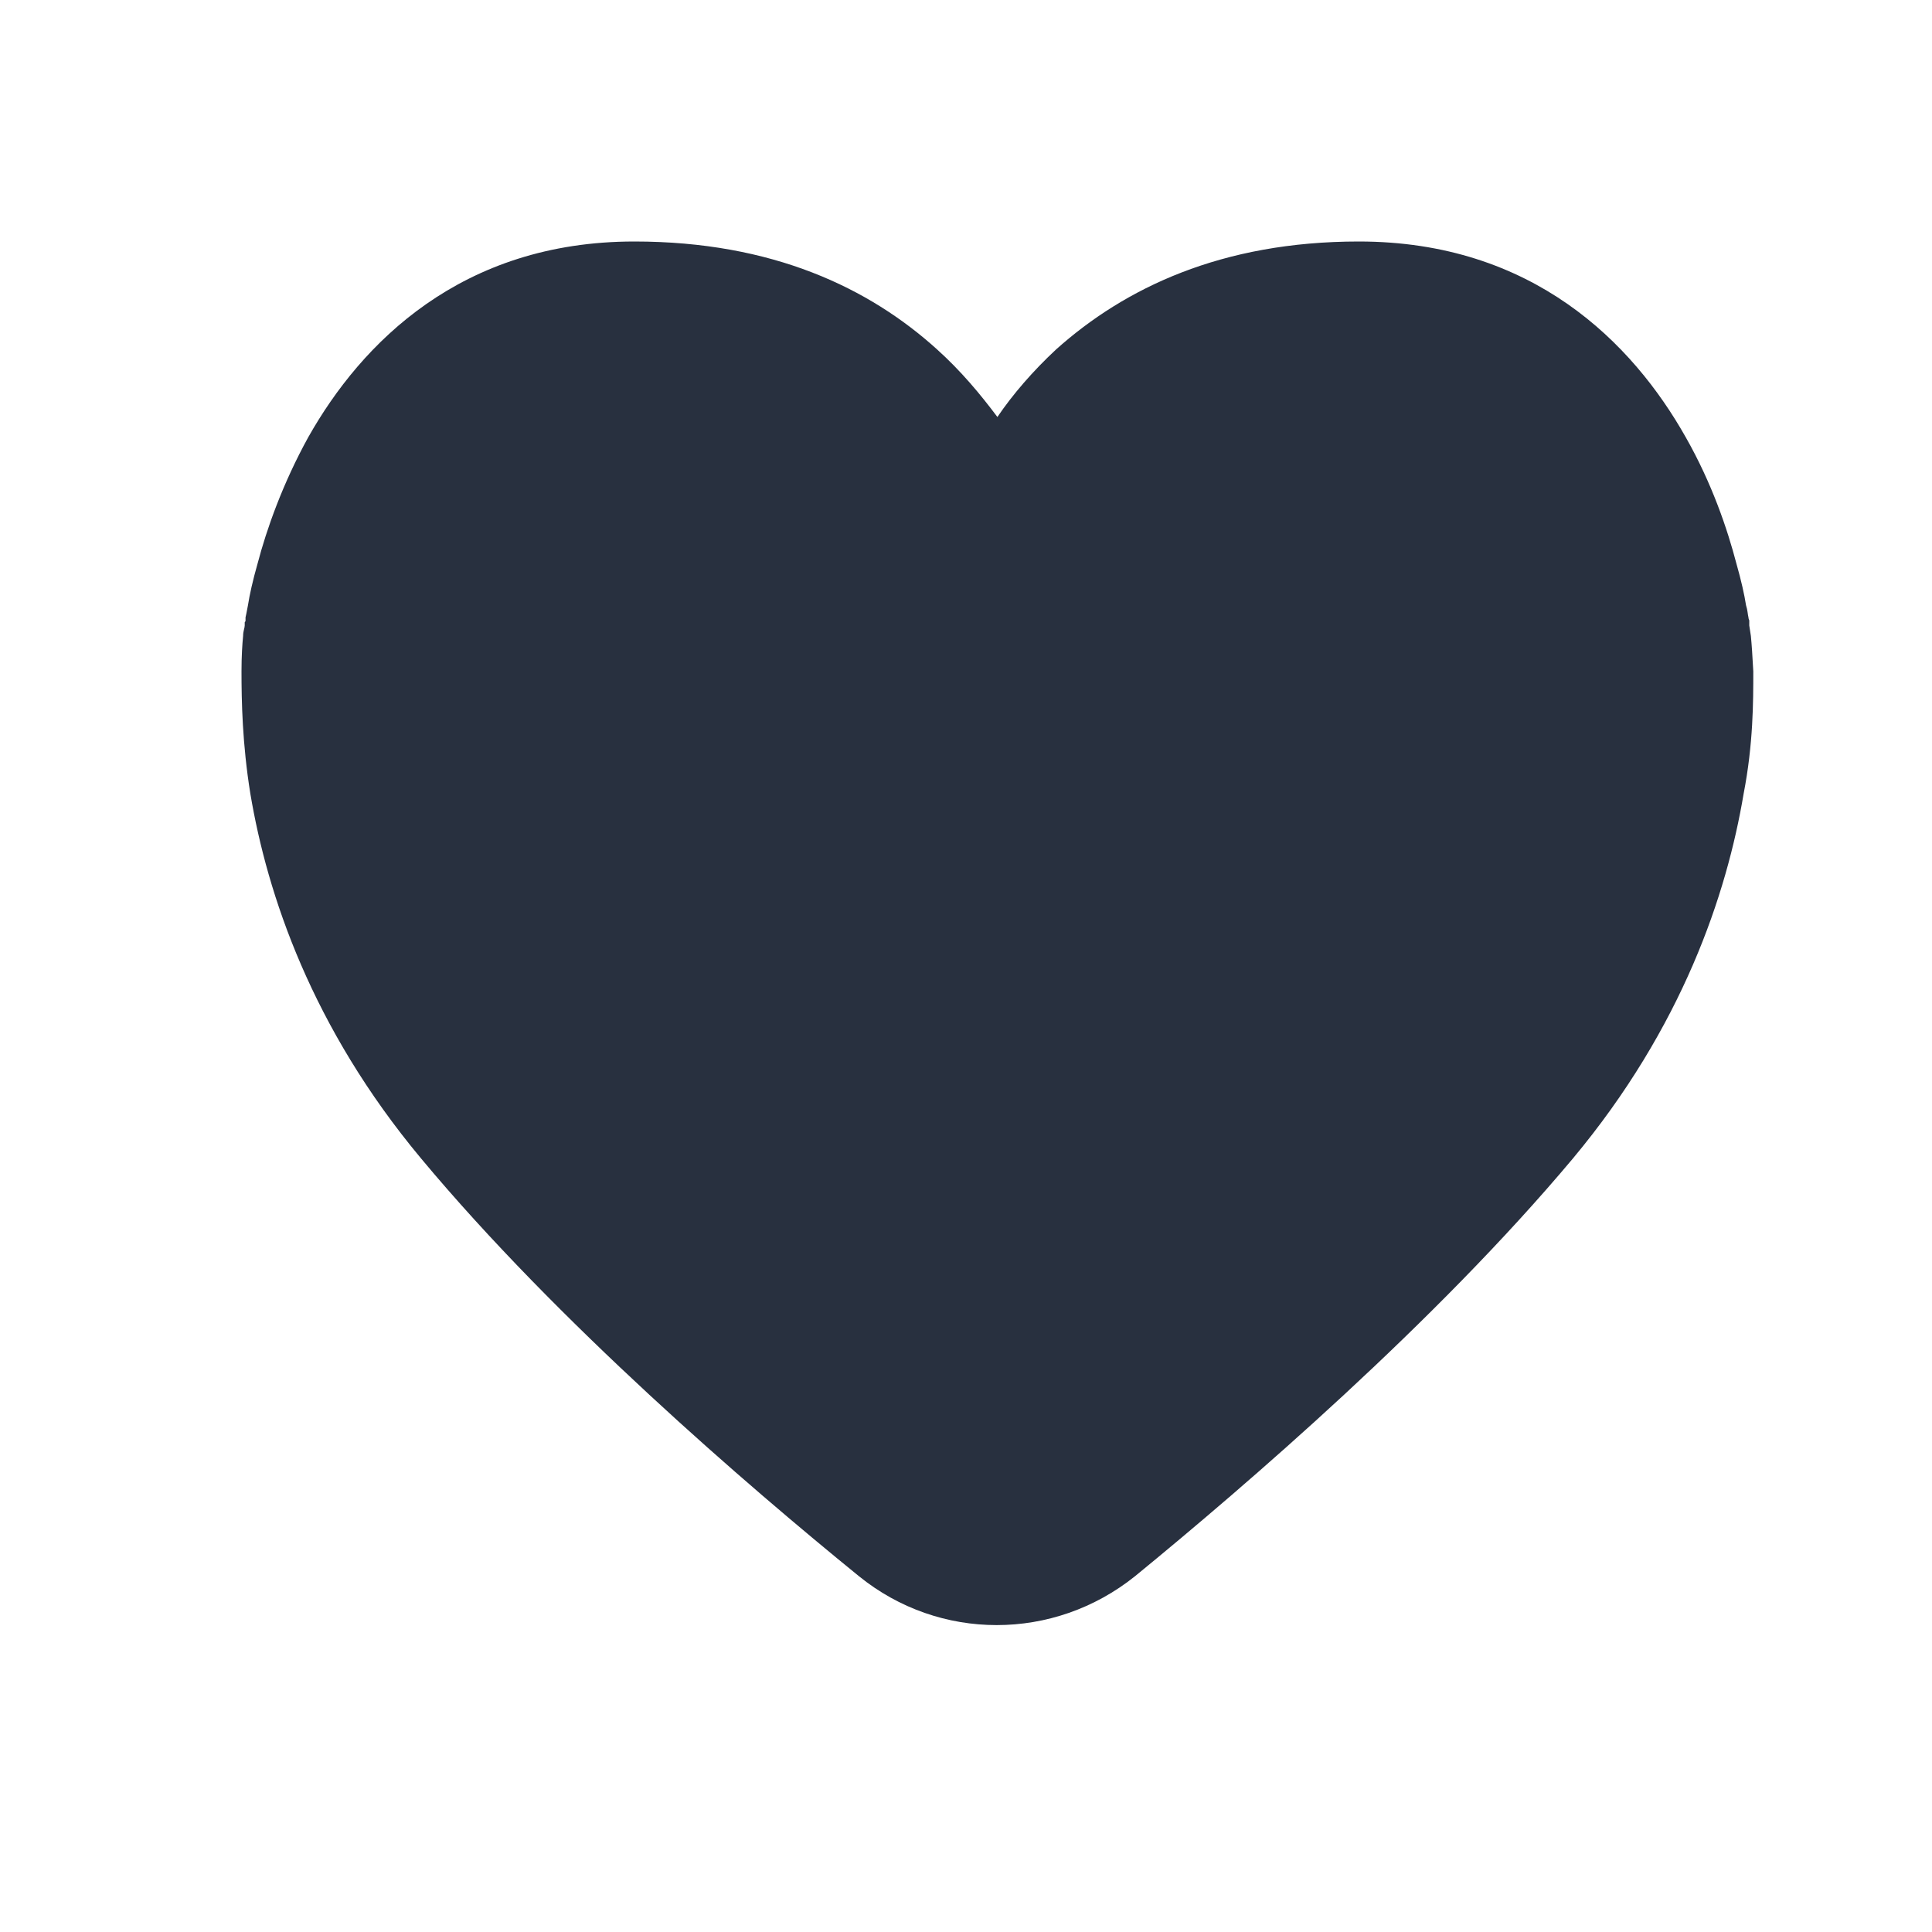
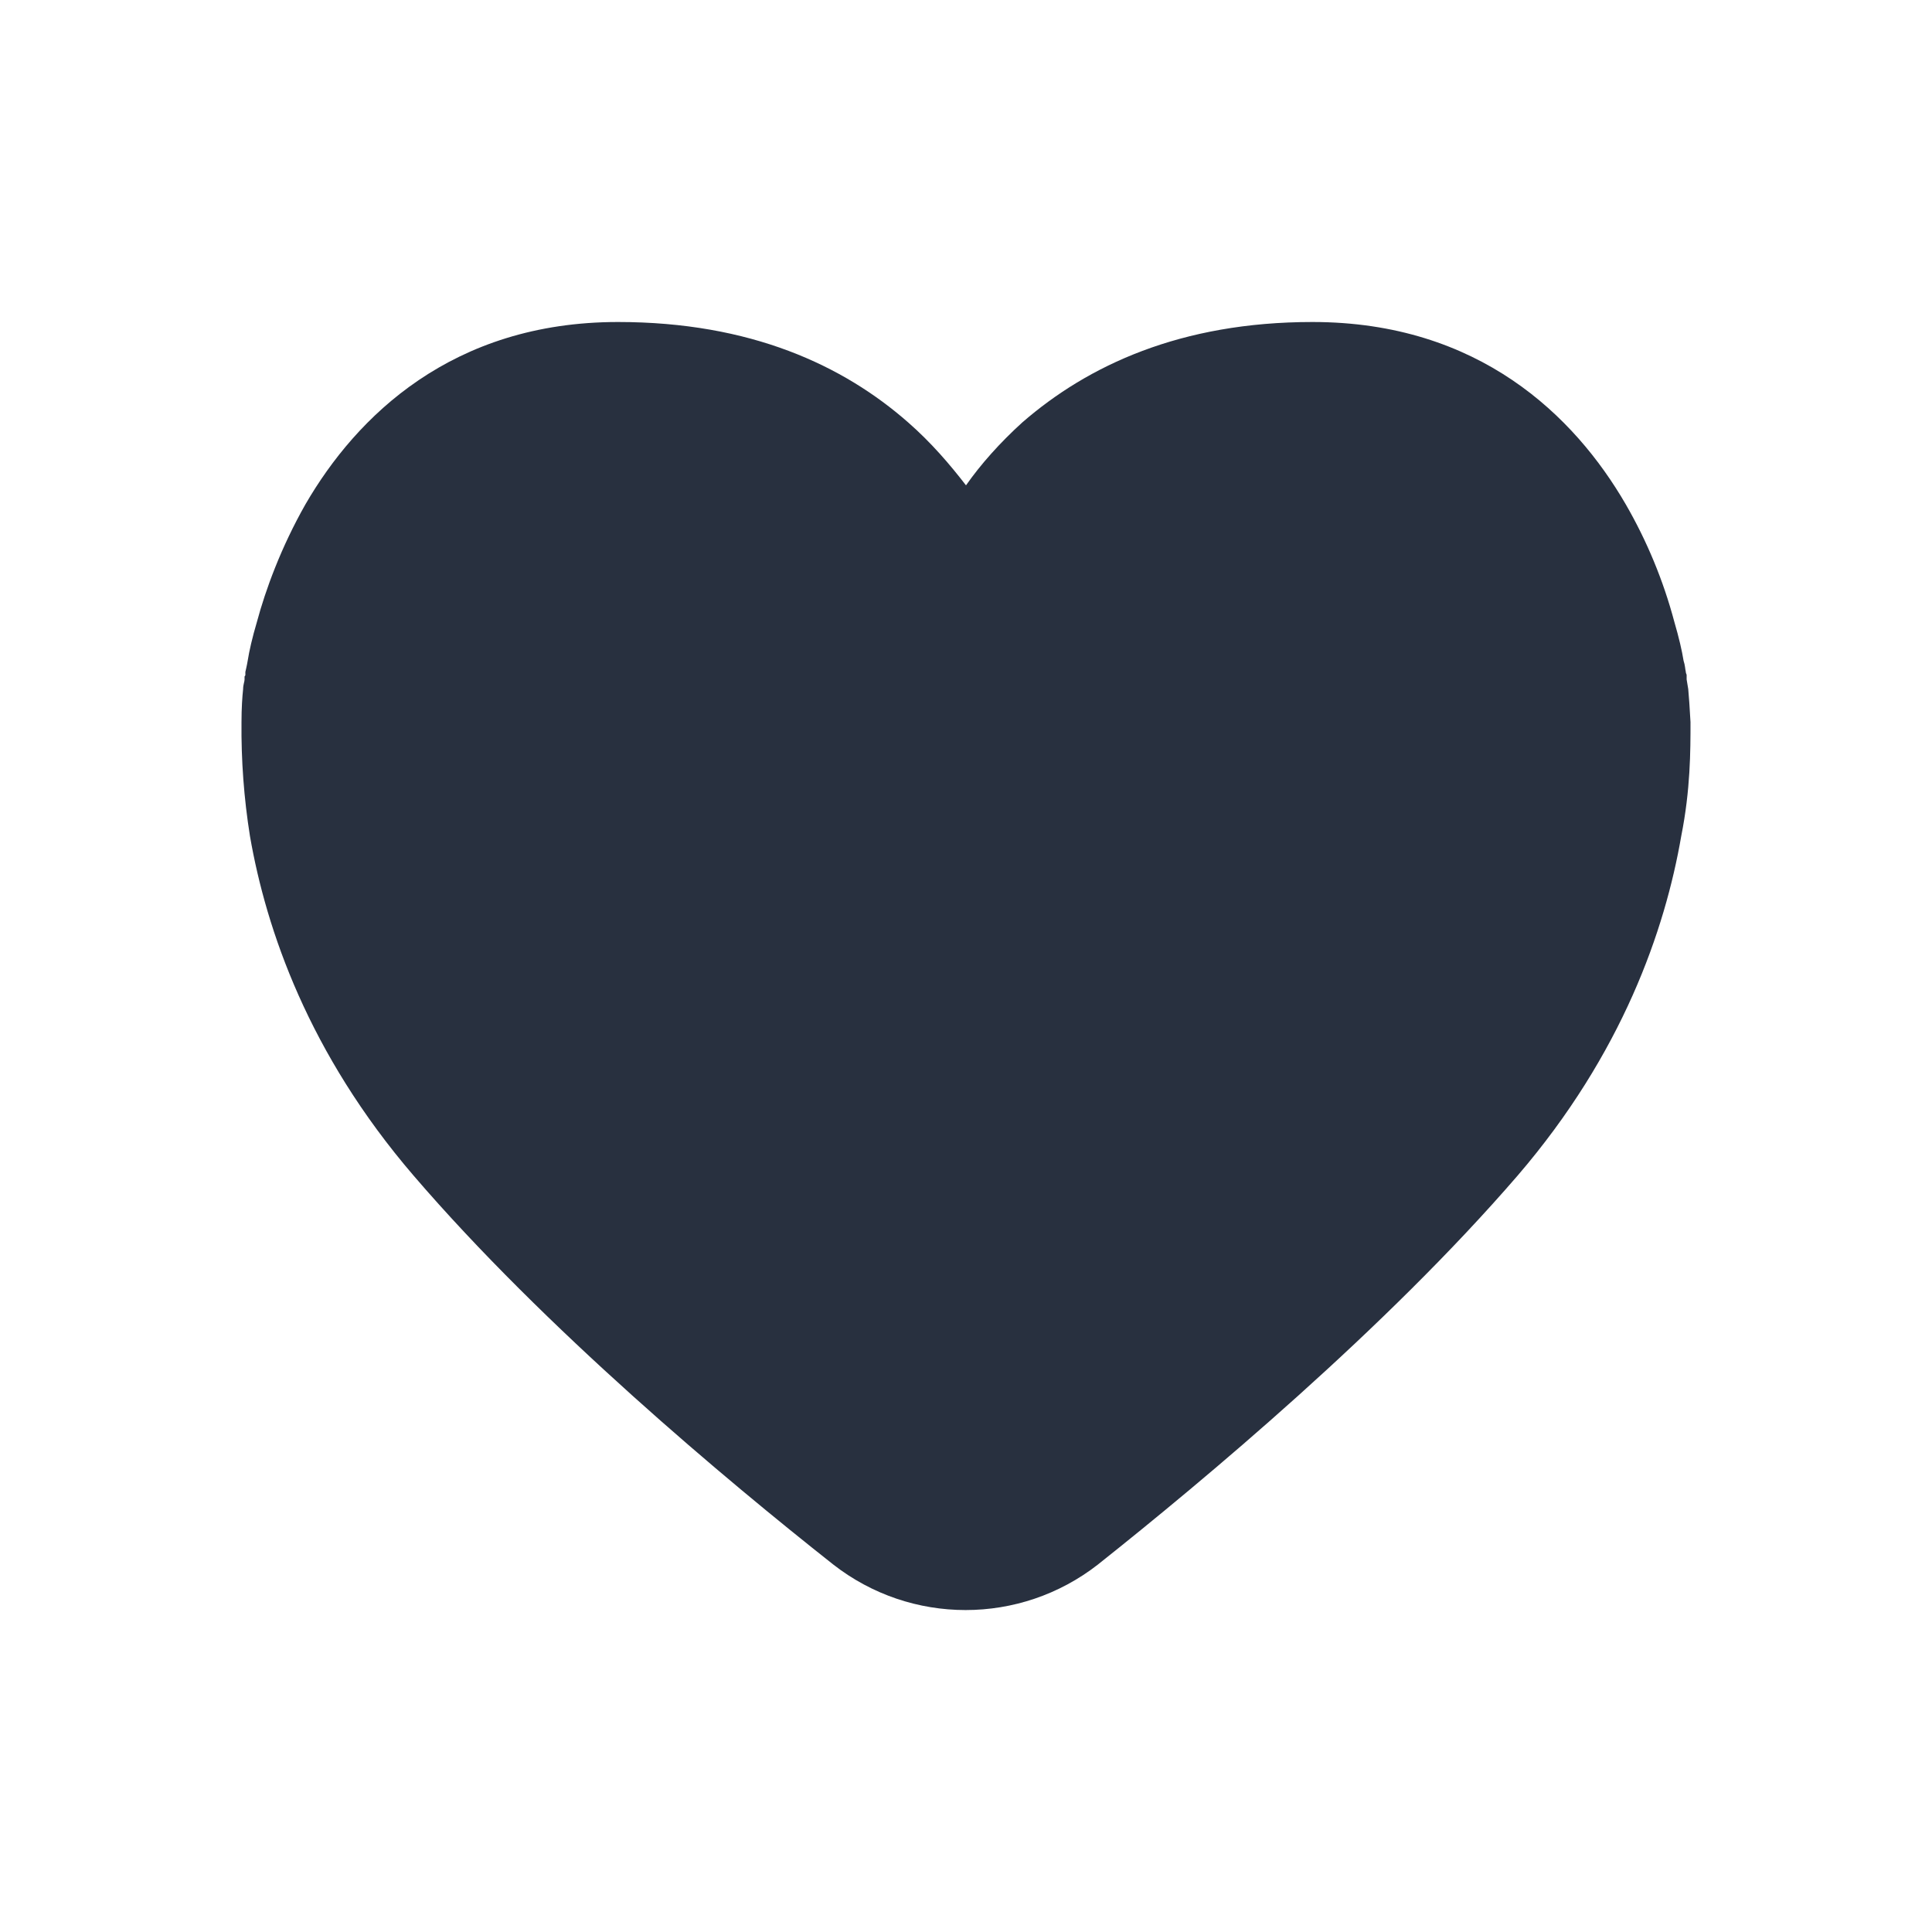
<svg xmlns="http://www.w3.org/2000/svg" width="24" height="24" fill="none">
-   <path fill="#28303F" d="M21.78 8.34c0 .38 0 .9-.12 1.52-.21 1.25-.76 2.9-2.12 4.53-1.71 2.04-4.06 4.06-5.44 5.19-1.01.81-2.43.81-3.43 0-1.39-1.13-3.74-3.15-5.44-5.19-1.36-1.63-1.91-3.28-2.12-4.53C3.01 9.24 3 8.71 3 8.34c0-.19.01-.34.02-.44 0-.06.02-.1.02-.13v-.04s.01-.01.01-.02v-.04s.02-.09.03-.15c.02-.13.06-.31.12-.52.11-.42.31-.99.63-1.57C4.49 4.26 5.73 3 7.88 3c1.72 0 2.92.58 3.76 1.34.3.27.54.56.75.84.19-.28.44-.57.73-.84.85-.76 2.05-1.34 3.76-1.34 2.16 0 3.4 1.26 4.06 2.43.33.58.52 1.15.63 1.57.06.21.1.39.12.52.02.06.02.11.03.15 0 .02.01.03.01.04v.06l.02.13c.01.1.02.25.03.44Z" />
+   <path fill="#28303F" d="M21 8.971c0 .354 0 .838-.115 1.415-.201 1.164-.729 2.7-2.032 4.217-1.639 1.9-3.891 3.78-5.214 4.832a2.672 2.672 0 0 1-3.288 0c-1.332-1.052-3.584-2.933-5.214-4.832-1.303-1.517-1.83-3.053-2.032-4.217A8.45 8.45 0 0 1 3 8.971c0-.177.01-.316.02-.41 0-.055.018-.093.018-.12v-.038s.01-.01.01-.018v-.038s.02-.083.029-.14c.019-.12.057-.288.115-.483.105-.391.297-.922.604-1.462C4.428 5.173 5.616 4 7.677 4c1.649 0 2.799.54 3.604 1.247.288.252.518.522.719.782.182-.26.422-.53.7-.782C13.514 4.54 14.665 4 16.304 4c2.07 0 3.258 1.173 3.89 2.262a6 6 0 0 1 .605 1.462c.057.195.096.363.115.484.019.056.019.102.028.14 0 .018.01.027.01.037v.055l.02.121c.009.094.018.233.028.41Z" />
</svg>
